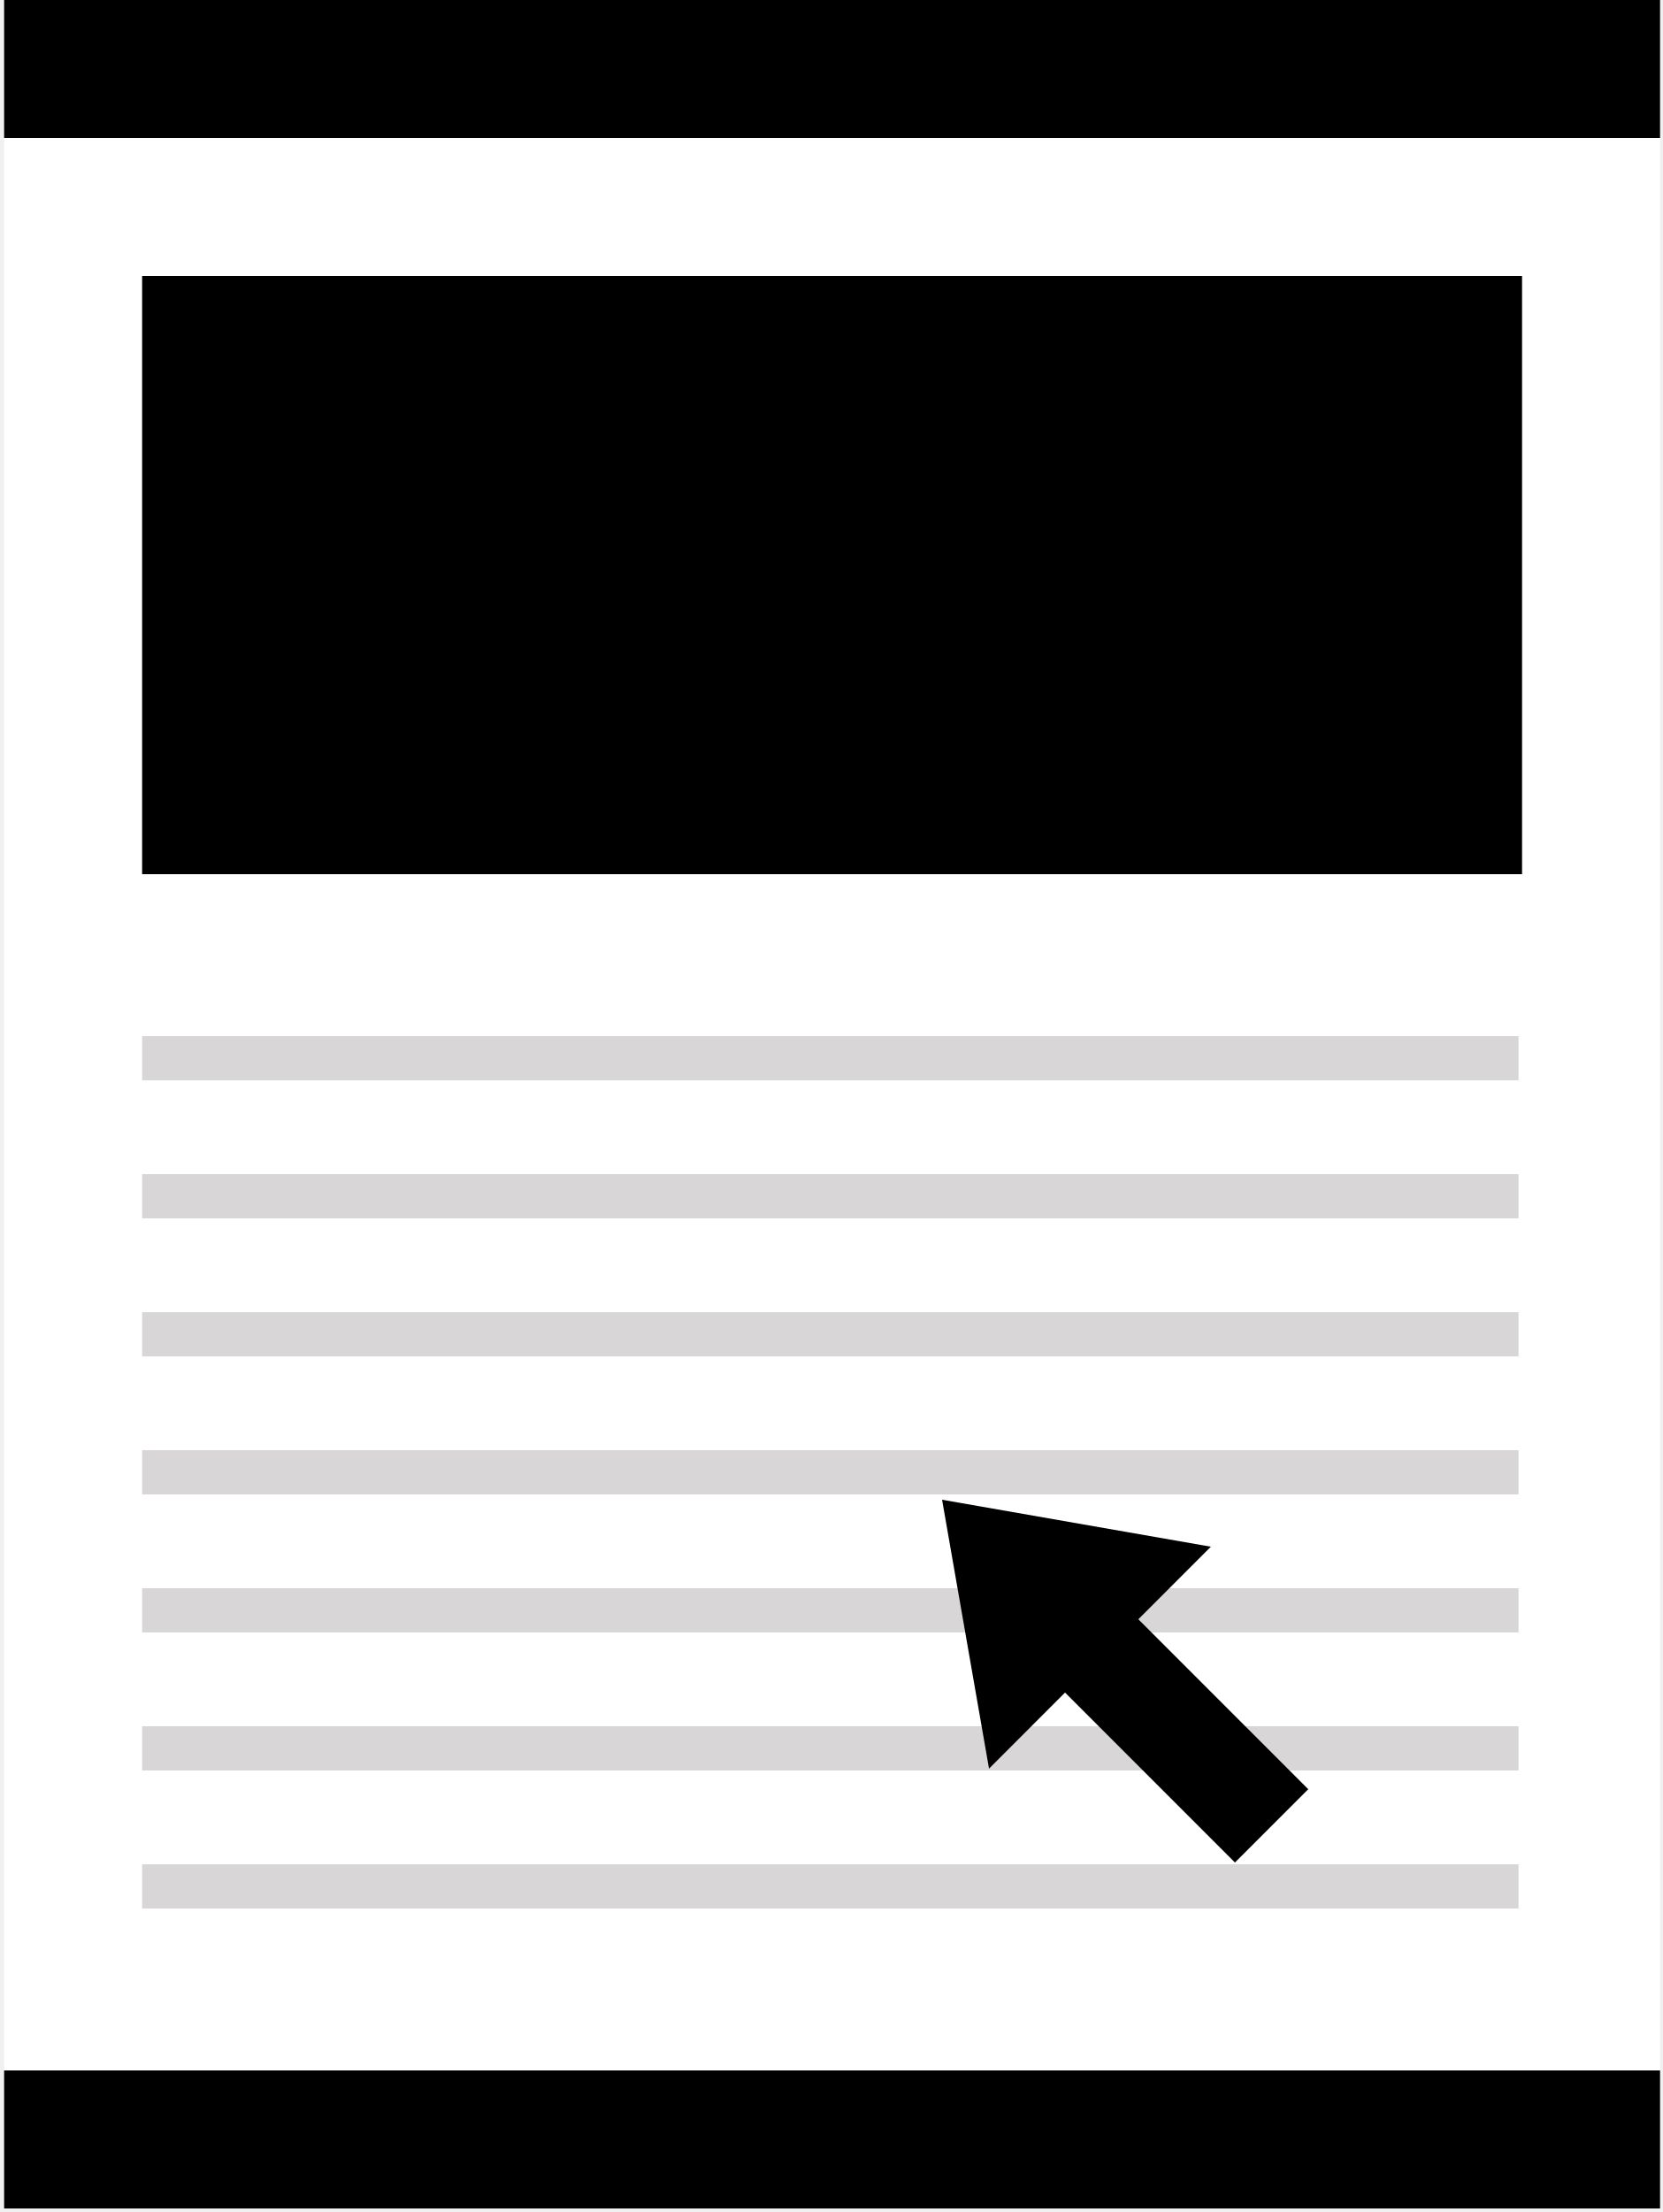
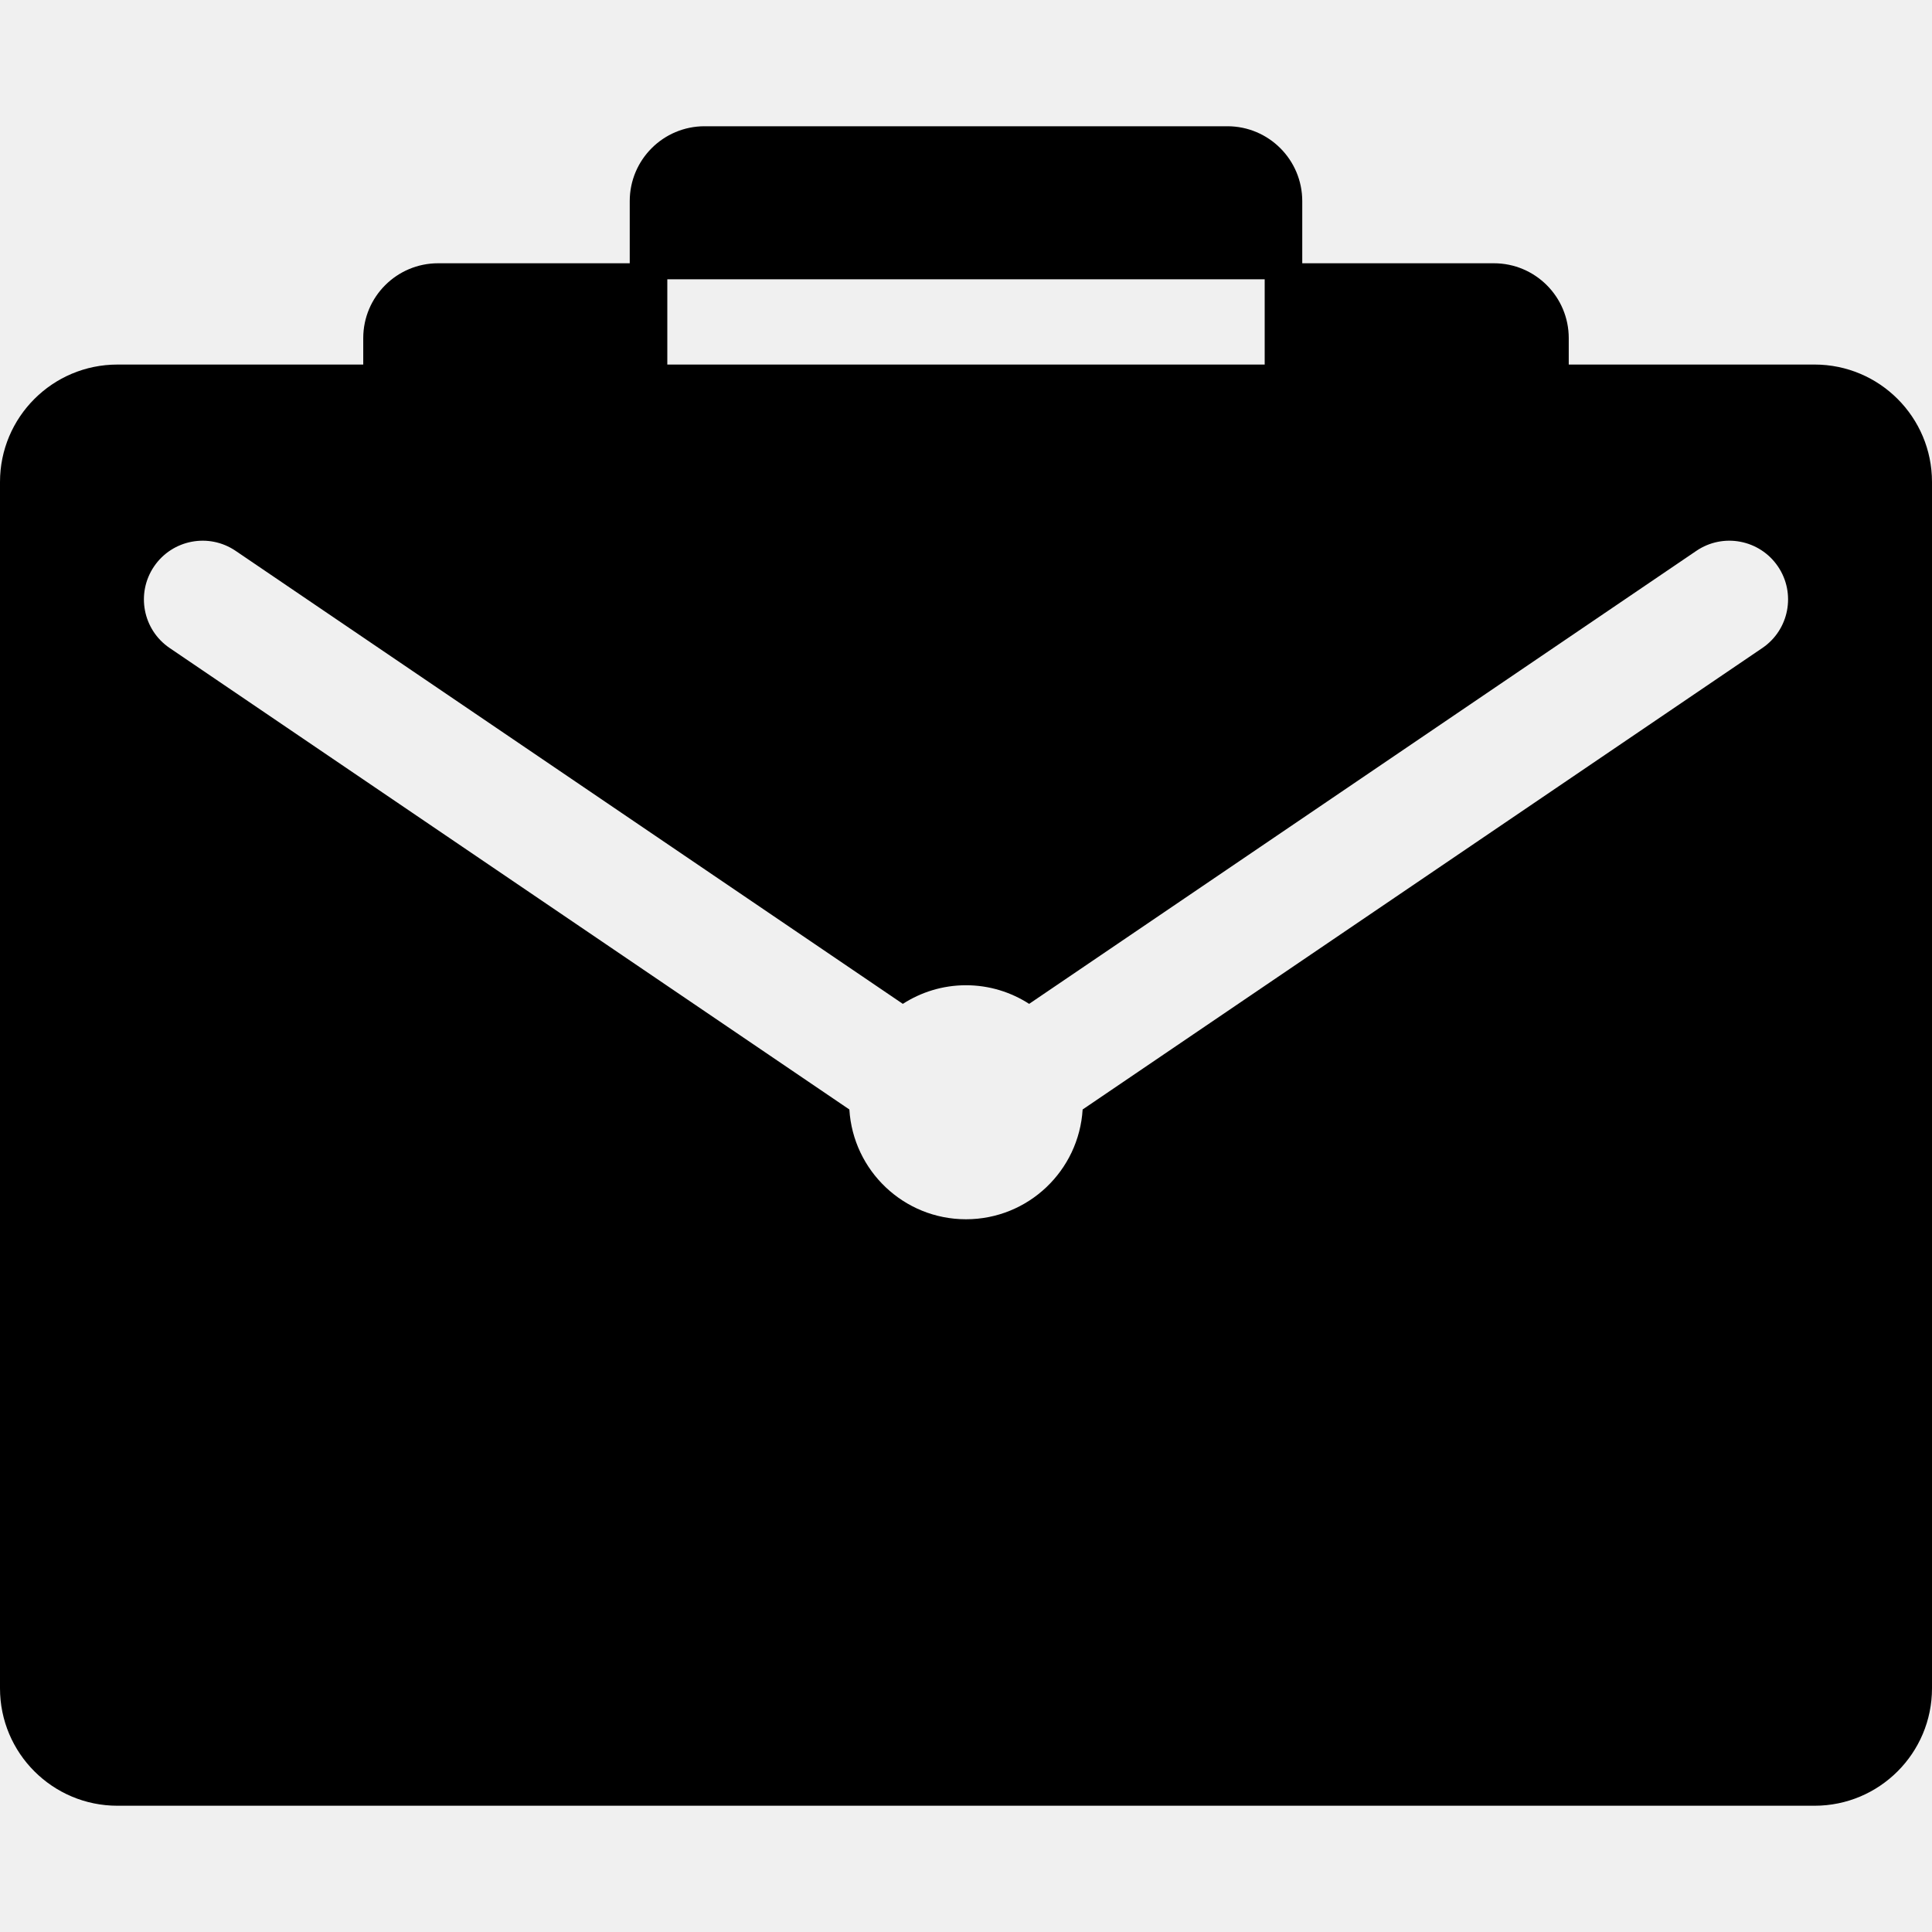
- <svg xmlns="http://www.w3.org/2000/svg" viewBox="0 0 376 500">
-   <path d="M375.333 31.2H0.933V468H375.333V31.2Z" fill="white" />
-   <path d="M375.333 0H0.933V31.2H375.333V0Z" />
-   <path d="M375.333 468H0.933V499.2H375.333V468Z" />
-   <path d="M344.133 62.4H32.133V197.6H344.133V62.4Z" fill="black" />
-   <path d="M343.333 234.2H32.133V244.2H343.333V234.2Z" fill="#D8D6D6" />
-   <path d="M343.333 265.4H32.133V275.4H343.333V265.4Z" fill="#D8D6D6" />
-   <path d="M343.333 296.6H32.133V306.6H343.333V296.6Z" fill="#D8D6D6" />
-   <path d="M343.333 327.8H32.133V337.8H343.333V327.8Z" fill="#D8D6D6" />
-   <path d="M343.333 359H32.133V369H343.333V359Z" fill="#D8D6D6" />
-   <path d="M343.333 390.2H32.133V400.2H343.333V390.2Z" fill="#D8D6D6" />
-   <path d="M343.333 421.4H32.133V431.4H343.333V421.4Z" fill="#D8D6D6" />
-   <path d="M257.218 365.859L240.65 382.427L279.223 421L295.791 404.432L257.218 365.859Z" />
-   <path d="M223.617 399.775L213 339L273.775 349.617L223.617 399.775Z" />
+ <svg xmlns="http://www.w3.org/2000/svg" viewBox="0 0 199 199">
+   <path d="M186.903 37.549H161.584V34.828C161.584 30.569 158.132 27.117 153.872 27.117H134.135V20.716C134.135 16.458 130.682 13.004 126.423 13.004H72.576C68.317 13.004 64.864 16.457 64.864 20.716V27.117H45.127C40.868 27.117 37.415 30.569 37.415 34.828V37.55H12.097C5.416 37.55 0 42.966 0 49.646V173.898C0 180.579 5.416 185.995 12.097 185.995H186.903C193.584 185.995 199 180.579 199 173.898V49.646C199 42.965 193.584 37.549 186.903 37.549ZM68.734 28.765H130.266V37.549H68.734V28.765ZM181.525 66.746L111.514 114.279C111.128 120.587 105.905 125.587 99.5 125.587C93.096 125.587 87.873 120.587 87.486 114.279L17.475 66.746C14.711 64.87 13.992 61.109 15.868 58.345C17.745 55.581 21.506 54.862 24.27 56.739L92.994 103.4C94.872 102.192 97.101 101.482 99.499 101.482C101.898 101.482 104.128 102.192 106.004 103.4L174.729 56.738C177.494 54.862 181.255 55.582 183.131 58.344C185.007 61.108 184.288 64.87 181.525 66.746Z" />
</svg>
